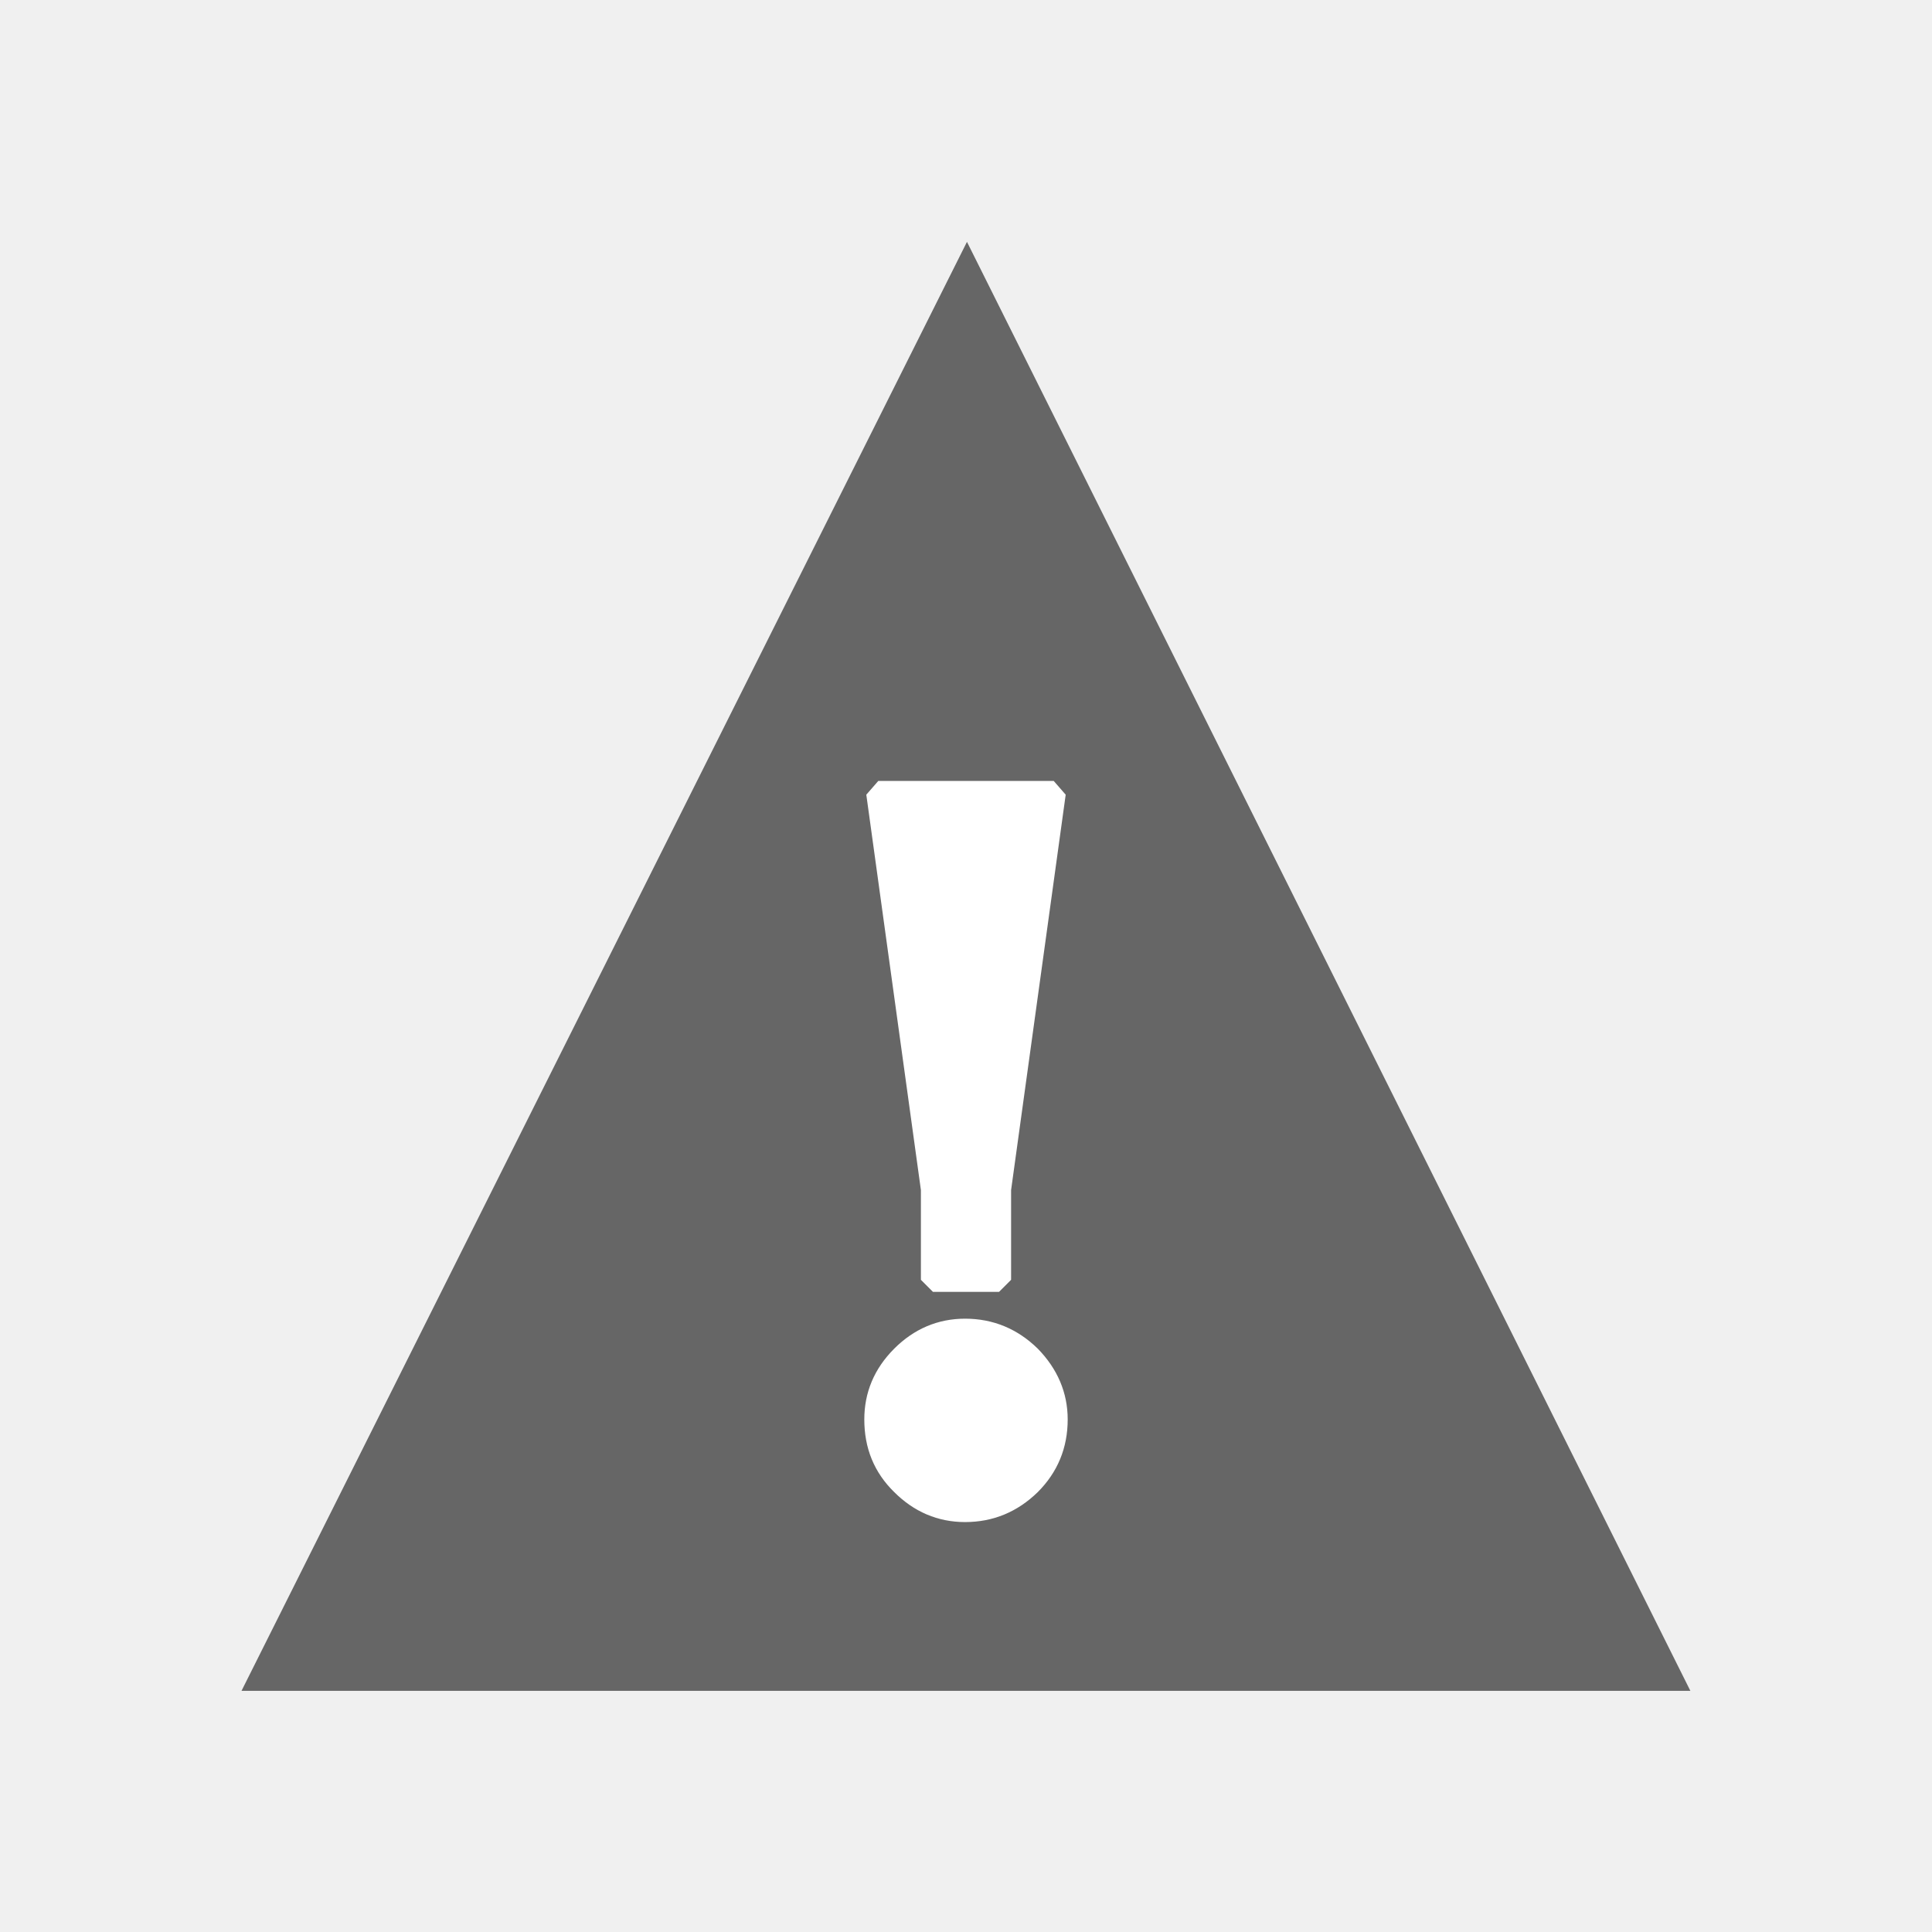
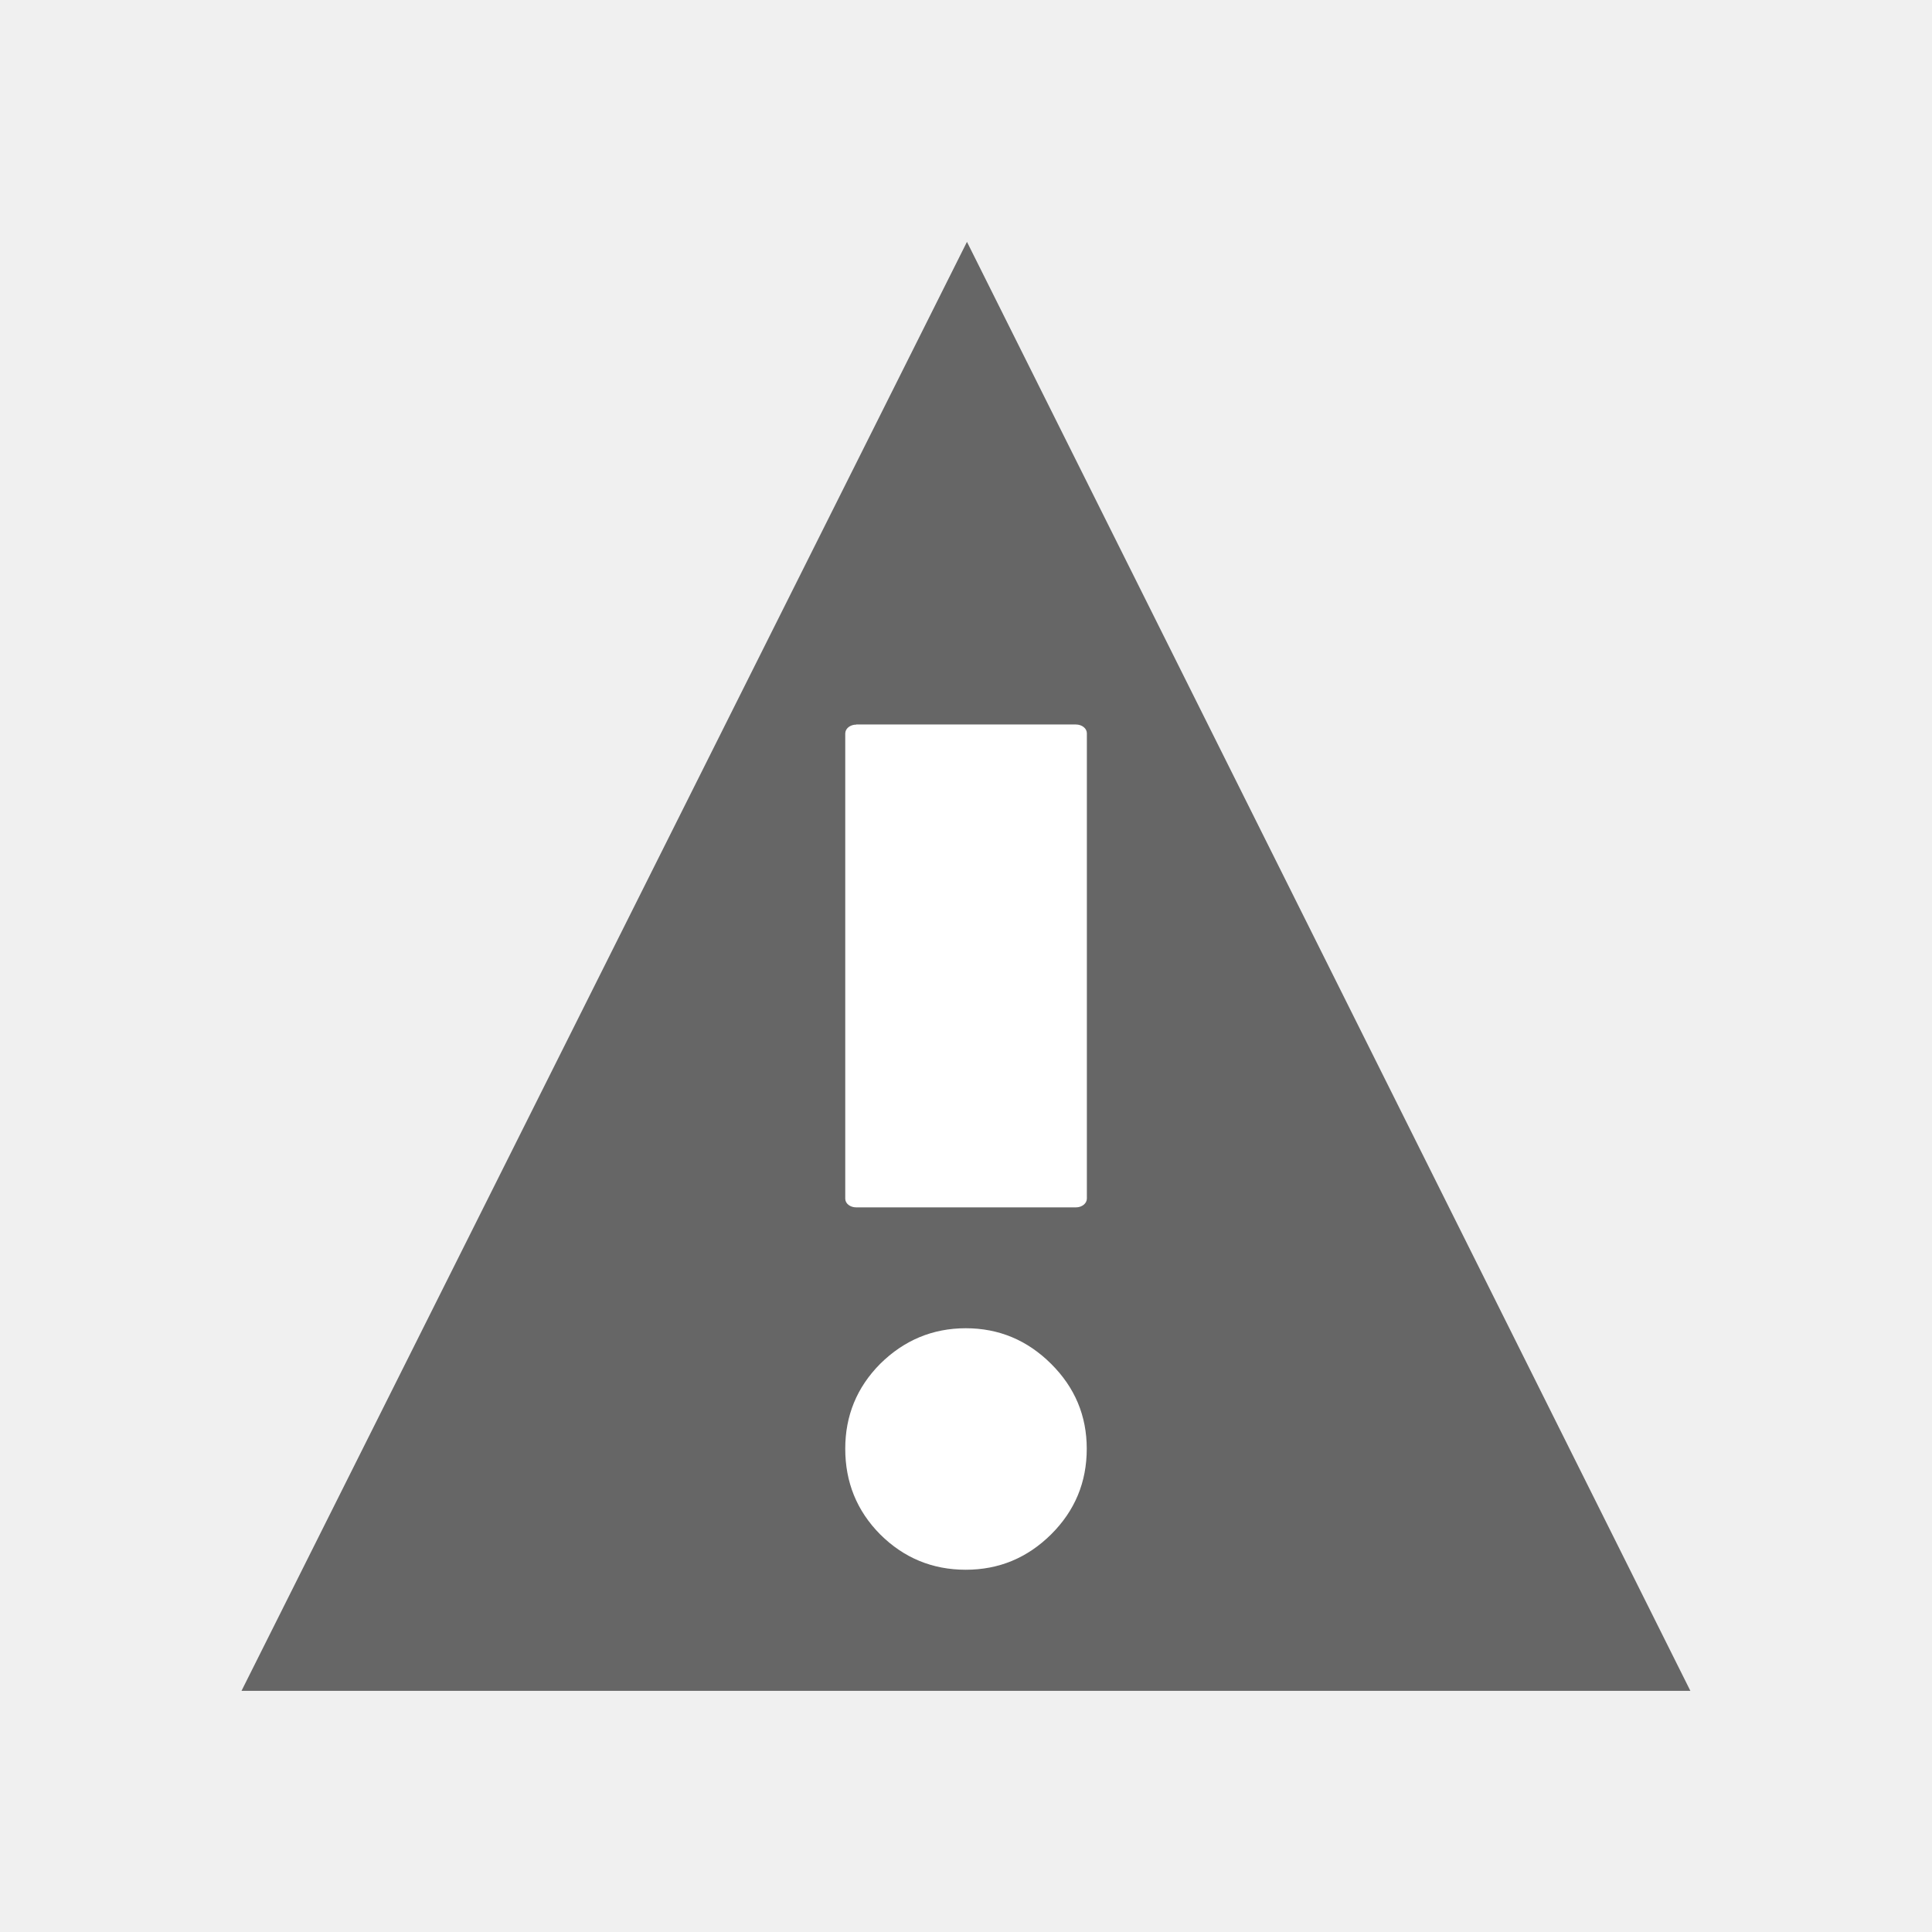
- <svg xmlns="http://www.w3.org/2000/svg" width="16" height="16" id="svg2" version="1.1" xml:space="preserve">
-   <defs id="defs4" />
+ <svg xmlns="http://www.w3.org/2000/svg" xmlns:xlink="http://www.w3.org/1999/xlink" width="16" height="16" id="svg2" version="1.1" xml:space="preserve">
+   <defs id="defs4">
+     <linearGradient id="swatch2">
+       <stop style="stop-color:#666666;stop-opacity:1;" offset="0" id="stop2" />
+     </linearGradient>
+     <linearGradient id="swatch2-0">
+       <stop style="stop-color:#ffffff;stop-opacity:1;" offset="0" id="stop2-9" />
+     </linearGradient>
+     <linearGradient xlink:href="#swatch2-0" id="linearGradient2" x1="0.985" y1="1037.667" x2="4.058" y2="1037.667" gradientUnits="userSpaceOnUse" gradientTransform="matrix(0.7715151,0,0,0.8250663,6.054818,188.2179)" />
+   </defs>
  <g id="layer1" style="display:inline" transform="translate(0,-1036.362)">
    <path style="fill:#666666;fill-opacity:1;stroke:#666666;stroke-width:0;stroke-linejoin:round;stroke-miterlimit:0;stroke-dasharray:none;stroke-opacity:1;paint-order:normal" d="m 2,1050.365 6.008,-12 5.991,12 z" id="path13" />
-     <text xml:space="preserve" style="font-style:normal;font-variant:normal;font-weight:bold;font-stretch:normal;font-size:8px;font-family:'DejaVu Serif';-inkscape-font-specification:'DejaVu Serif, Bold';font-variant-ligatures:normal;font-variant-caps:normal;font-variant-numeric:normal;font-variant-east-asian:normal;writing-mode:lr-tb;direction:ltr;display:inline;fill:#666666;fill-opacity:1;stroke:#ffffff;stroke-width:0.2;stroke-linejoin:miter;stroke-miterlimit:0;stroke-dasharray:none;stroke-opacity:1;paint-order:normal" x="6.244" y="1048.757" id="text13-1">
-       <tspan id="tspan13-4" x="6.244" y="1048.757" style="font-style:normal;font-variant:normal;font-weight:bold;font-stretch:normal;font-size:8px;font-family:'DejaVu Serif';-inkscape-font-specification:'DejaVu Serif, Bold';font-variant-ligatures:normal;font-variant-caps:normal;font-variant-numeric:normal;font-variant-east-asian:normal;fill:#ffffff;fill-opacity:1;stroke:#ffffff;stroke-opacity:1">!</tspan>
-     </text>
+     <path d="m 7.998,1047.362 c -0.275,0 -0.512,0.1 -0.709,0.295 C 7.095,1047.853 7,1048.087 7,1048.36 c 0,0.276 0.095,0.513 0.289,0.709 0.197,0.196 0.434,0.293 0.709,0.293 0.275,0 0.51,-0.098 0.707,-0.293 C 8.902,1048.873 9,1048.637 9,1048.36 c 0,-0.273 -0.098,-0.507 -0.295,-0.703 -0.197,-0.196 -0.432,-0.295 -0.707,-0.295 z" style="font-weight:bold;font-size:10.667px;font-family:'DejaVu Serif';-inkscape-font-specification:'DejaVu Serif, Bold';display:inline;fill:#ffffff;stroke:#666666;stroke-width:0" id="path2" />
+     <path id="rect2" style="display:inline;fill:url(#linearGradient2);stroke:#666666;stroke-width:0;stroke-miterlimit:0" d="m 7.091,1042.362 h 1.819 c 0.05,0 0.091,0.032 0.091,0.073 v 3.853 c 0,0.04 -0.04,0.073 -0.091,0.073 H 7.091 C 7.04,1046.361 7,1046.329 7,1046.289 v -3.853 c 0,-0.04 0.04,-0.073 0.091,-0.073 z" />
  </g>
</svg>
